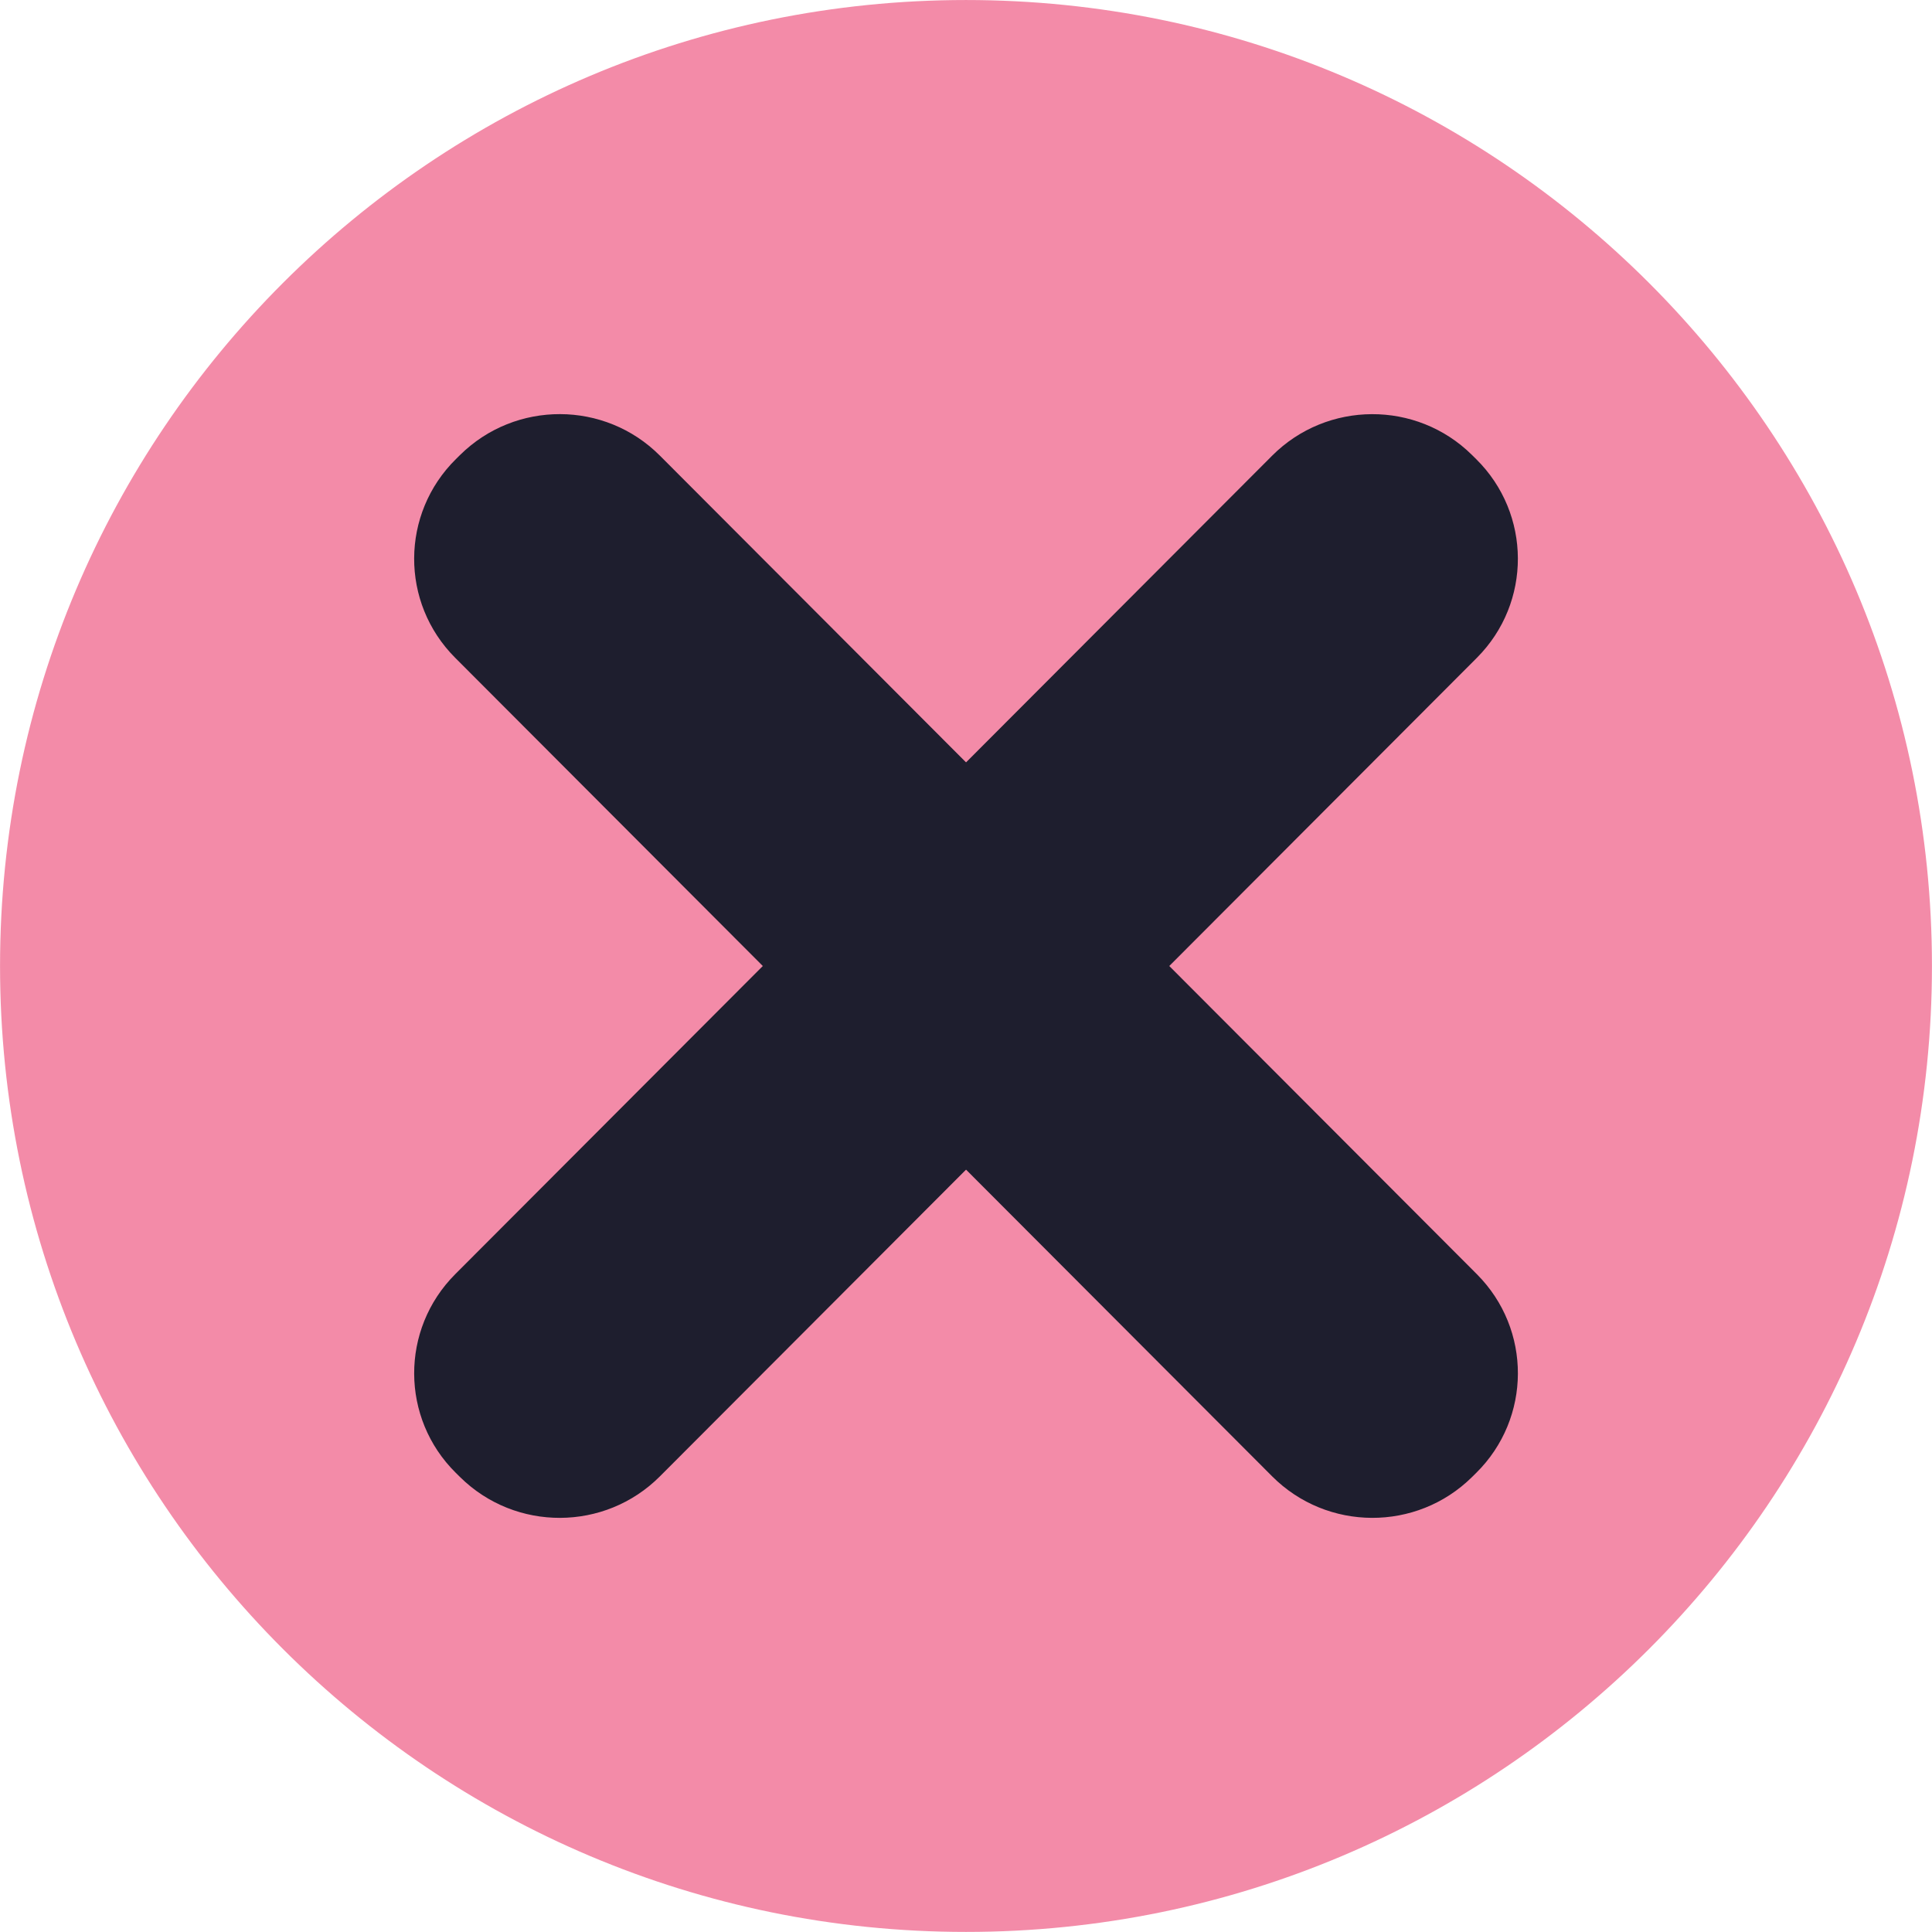
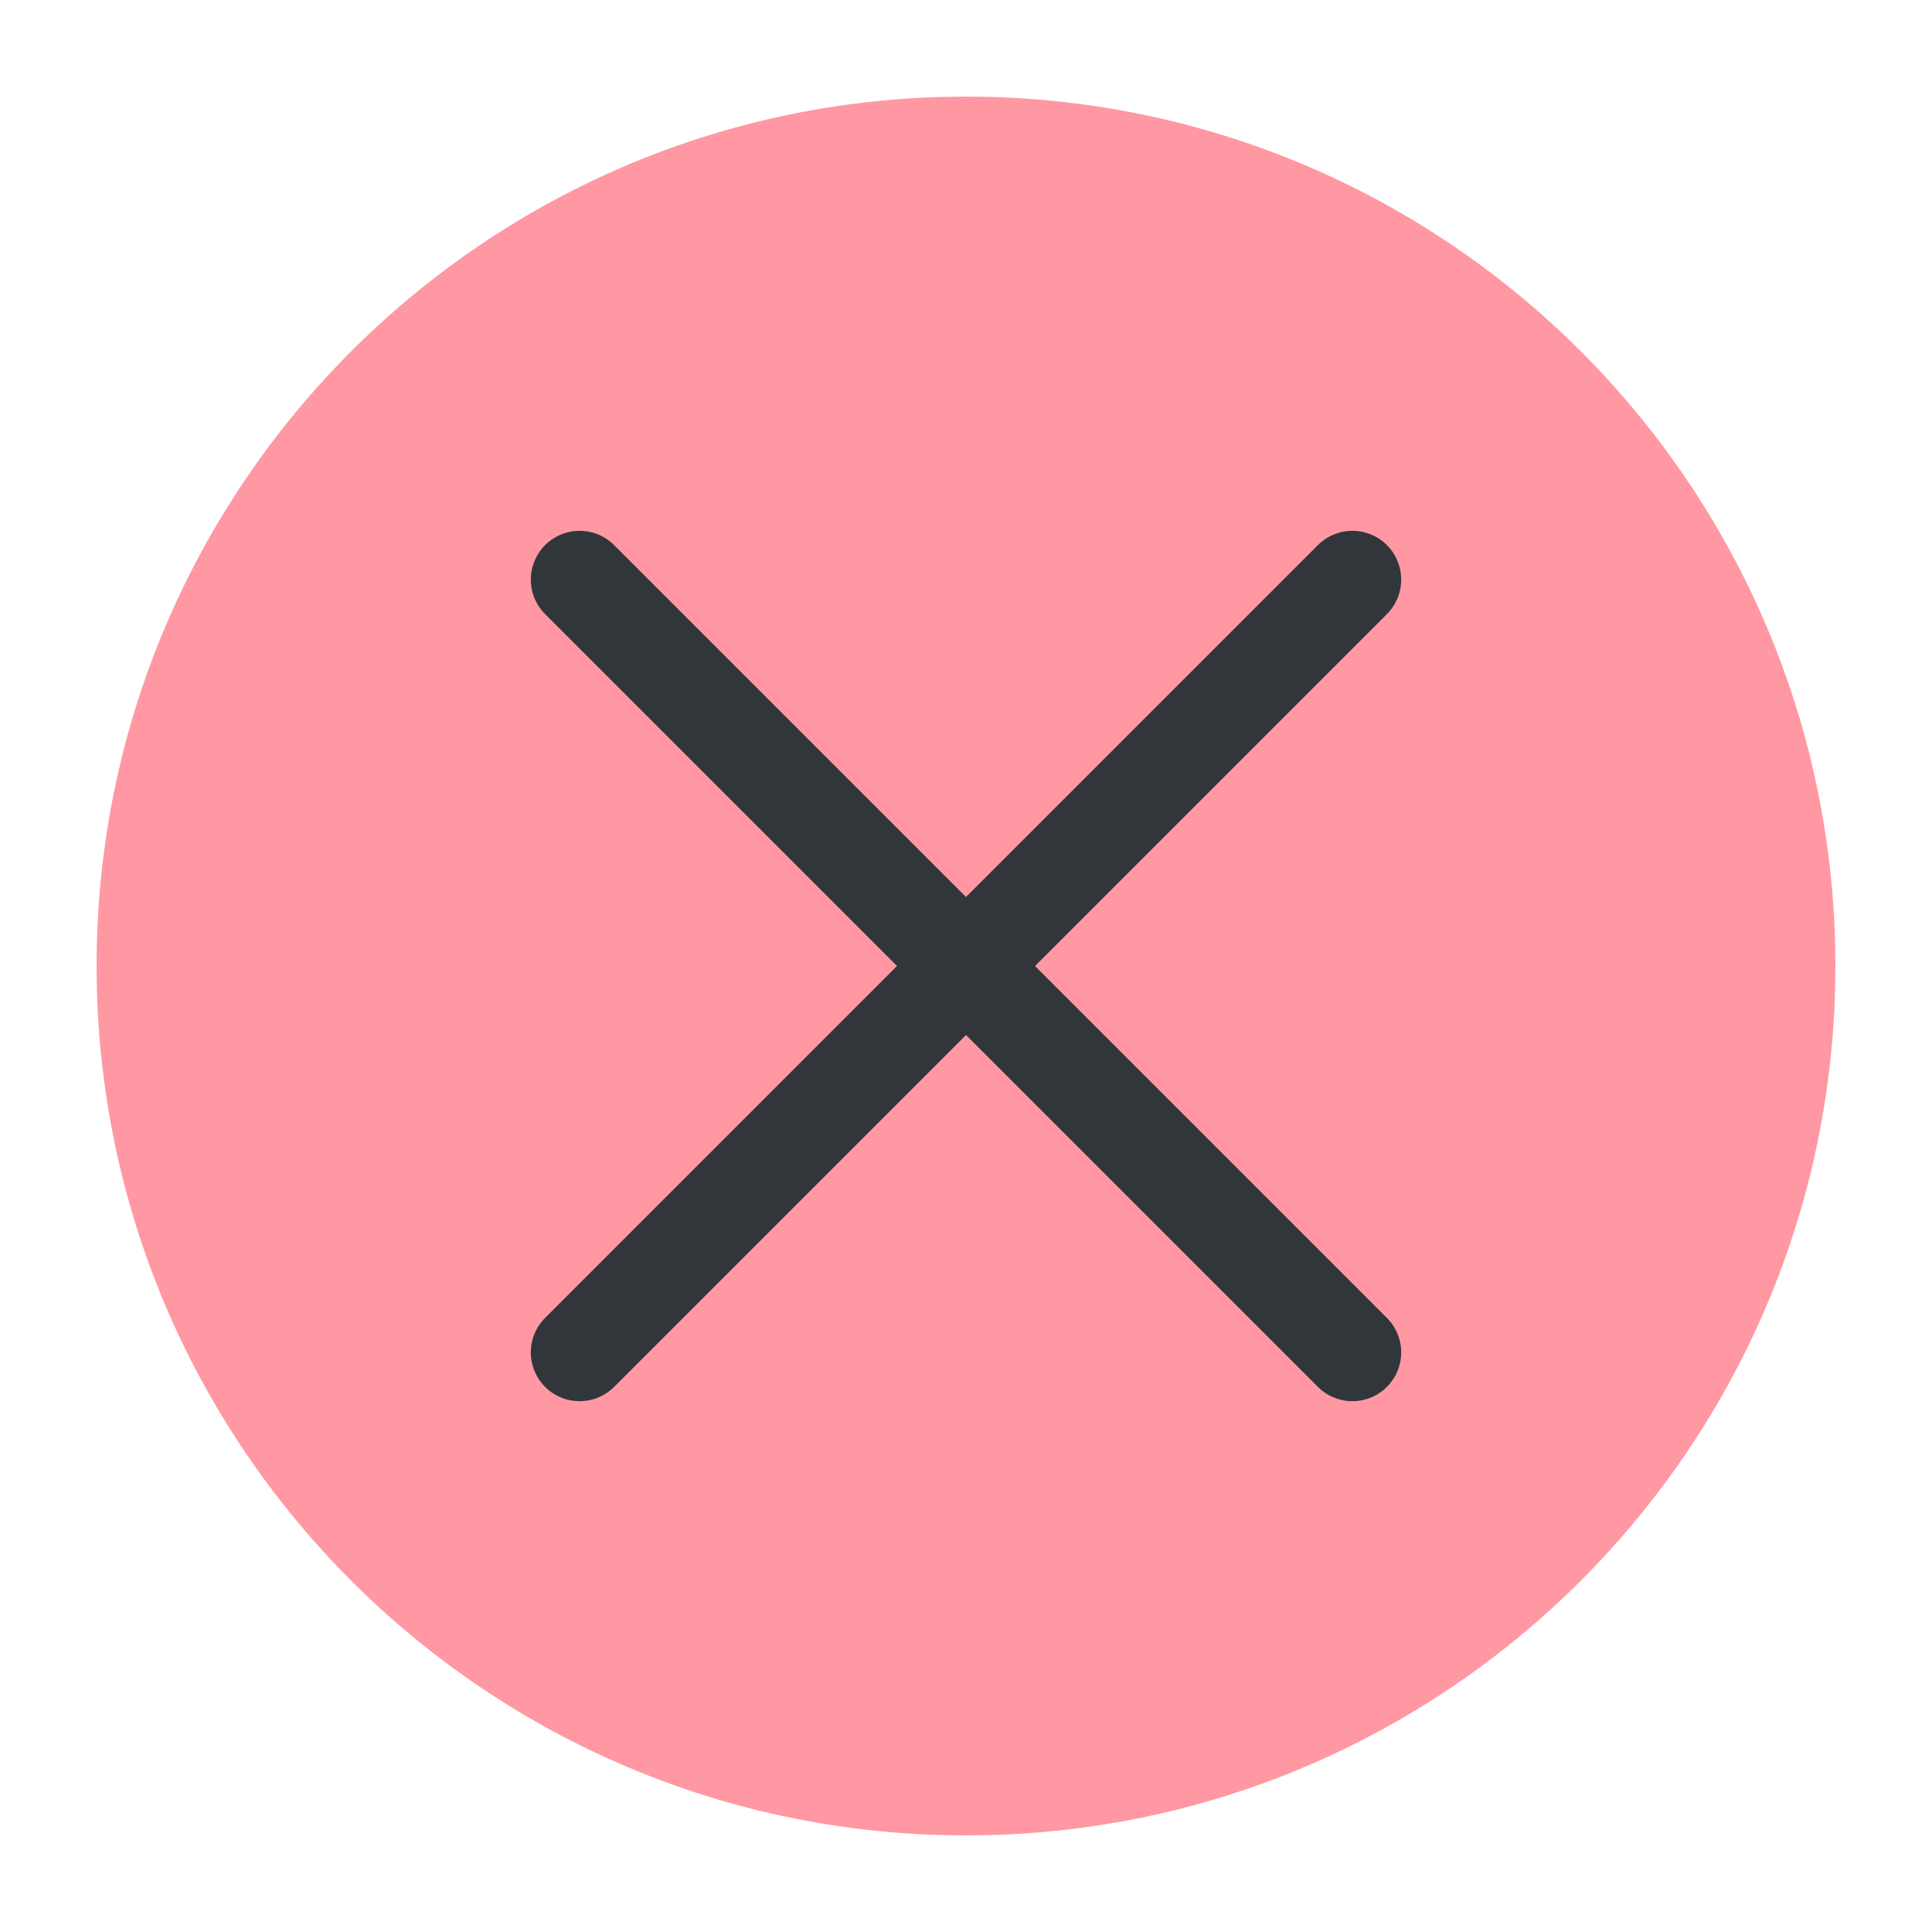
<svg xmlns="http://www.w3.org/2000/svg" viewBox="0 0 50 50" version="1.2" baseProfile="tiny">
  <defs>
</defs>
  <g fill="none" stroke="black" stroke-width="1" fill-rule="evenodd" stroke-linecap="square" stroke-linejoin="bevel">
-     <g fill="#f38ba8" fill-opacity="1" stroke="none" transform="matrix(2.69966,0,0,2.69966,-60.7143,-7.14286)" font-family="MesloLGL Nerd Font" font-size="10" font-weight="400" font-style="normal">
-       <circle cx="31.75" cy="11.906" r="9.26" />
+     <g fill="#ff98a2" fill-opacity="1" stroke="none" transform="matrix(2.5,0,0,2.5,2.5,2.5)" font-family="Noto Sans" font-size="10" font-weight="400" font-style="normal">
+       <circle cx="9" cy="9" r="9" />
    </g>
-     <g fill="#1e1e2e" fill-opacity="1" stroke="none" transform="matrix(1.9071,1.9108,-1.92113,1.89669,-60.7143,-7.14286)" font-family="MesloLGL Nerd Font" font-size="10" font-weight="400" font-style="normal">
-       <path vector-effect="none" fill-rule="evenodd" d="M23.886,-14.09 C23.886,-14.836 24.49,-15.441 25.236,-15.441 L36.323,-15.441 C37.069,-15.441 37.674,-14.836 37.674,-14.09 L37.674,-14.034 C37.674,-13.288 37.069,-12.683 36.323,-12.683 L25.236,-12.683 C24.49,-12.683 23.886,-13.288 23.886,-14.034 L23.886,-14.09" />
+     <g fill="none" stroke="#31363b" stroke-opacity="1" stroke-width="1.01" stroke-linecap="round" stroke-linejoin="miter" stroke-miterlimit="2" transform="matrix(2.5,0,0,2.5,2.5,2.5)" font-family="Noto Sans" font-size="10" font-weight="400" font-style="normal">
+       <polyline fill="none" vector-effect="none" points="5,5 13,13 " />
+       <polyline fill="none" vector-effect="none" points="13,5 5,13 " />
    </g>
-     <g fill="#1e1e2e" fill-opacity="1" stroke="none" transform="matrix(-1.9071,1.9108,1.92113,1.89669,-60.7143,-7.14286)" font-family="MesloLGL Nerd Font" font-size="10" font-weight="400" font-style="normal">
-       <path vector-effect="none" fill-rule="evenodd" d="M-20.728,30.855 C-20.728,30.11 -20.123,29.505 -19.377,29.505 L-8.291,29.505 C-7.545,29.505 -6.94,30.11 -6.94,30.855 L-6.94,30.912 C-6.94,31.658 -7.545,32.263 -8.291,32.263 L-19.377,32.263 C-20.123,32.263 -20.728,31.658 -20.728,30.912 L-20.728,30.855" />
-     </g>
-     <g fill="none" stroke="#000000" stroke-opacity="1" stroke-width="1" stroke-linecap="square" stroke-linejoin="bevel" transform="matrix(1,0,0,1,0,0)" font-family="MesloLGL Nerd Font" font-size="10" font-weight="400" font-style="normal">
+     <g fill="none" stroke="#000000" stroke-opacity="1" stroke-width="1" stroke-linecap="square" stroke-linejoin="bevel" transform="matrix(1,0,0,1,0,0)" font-family="Noto Sans" font-size="10" font-weight="400" font-style="normal">
</g>
  </g>
</svg>
